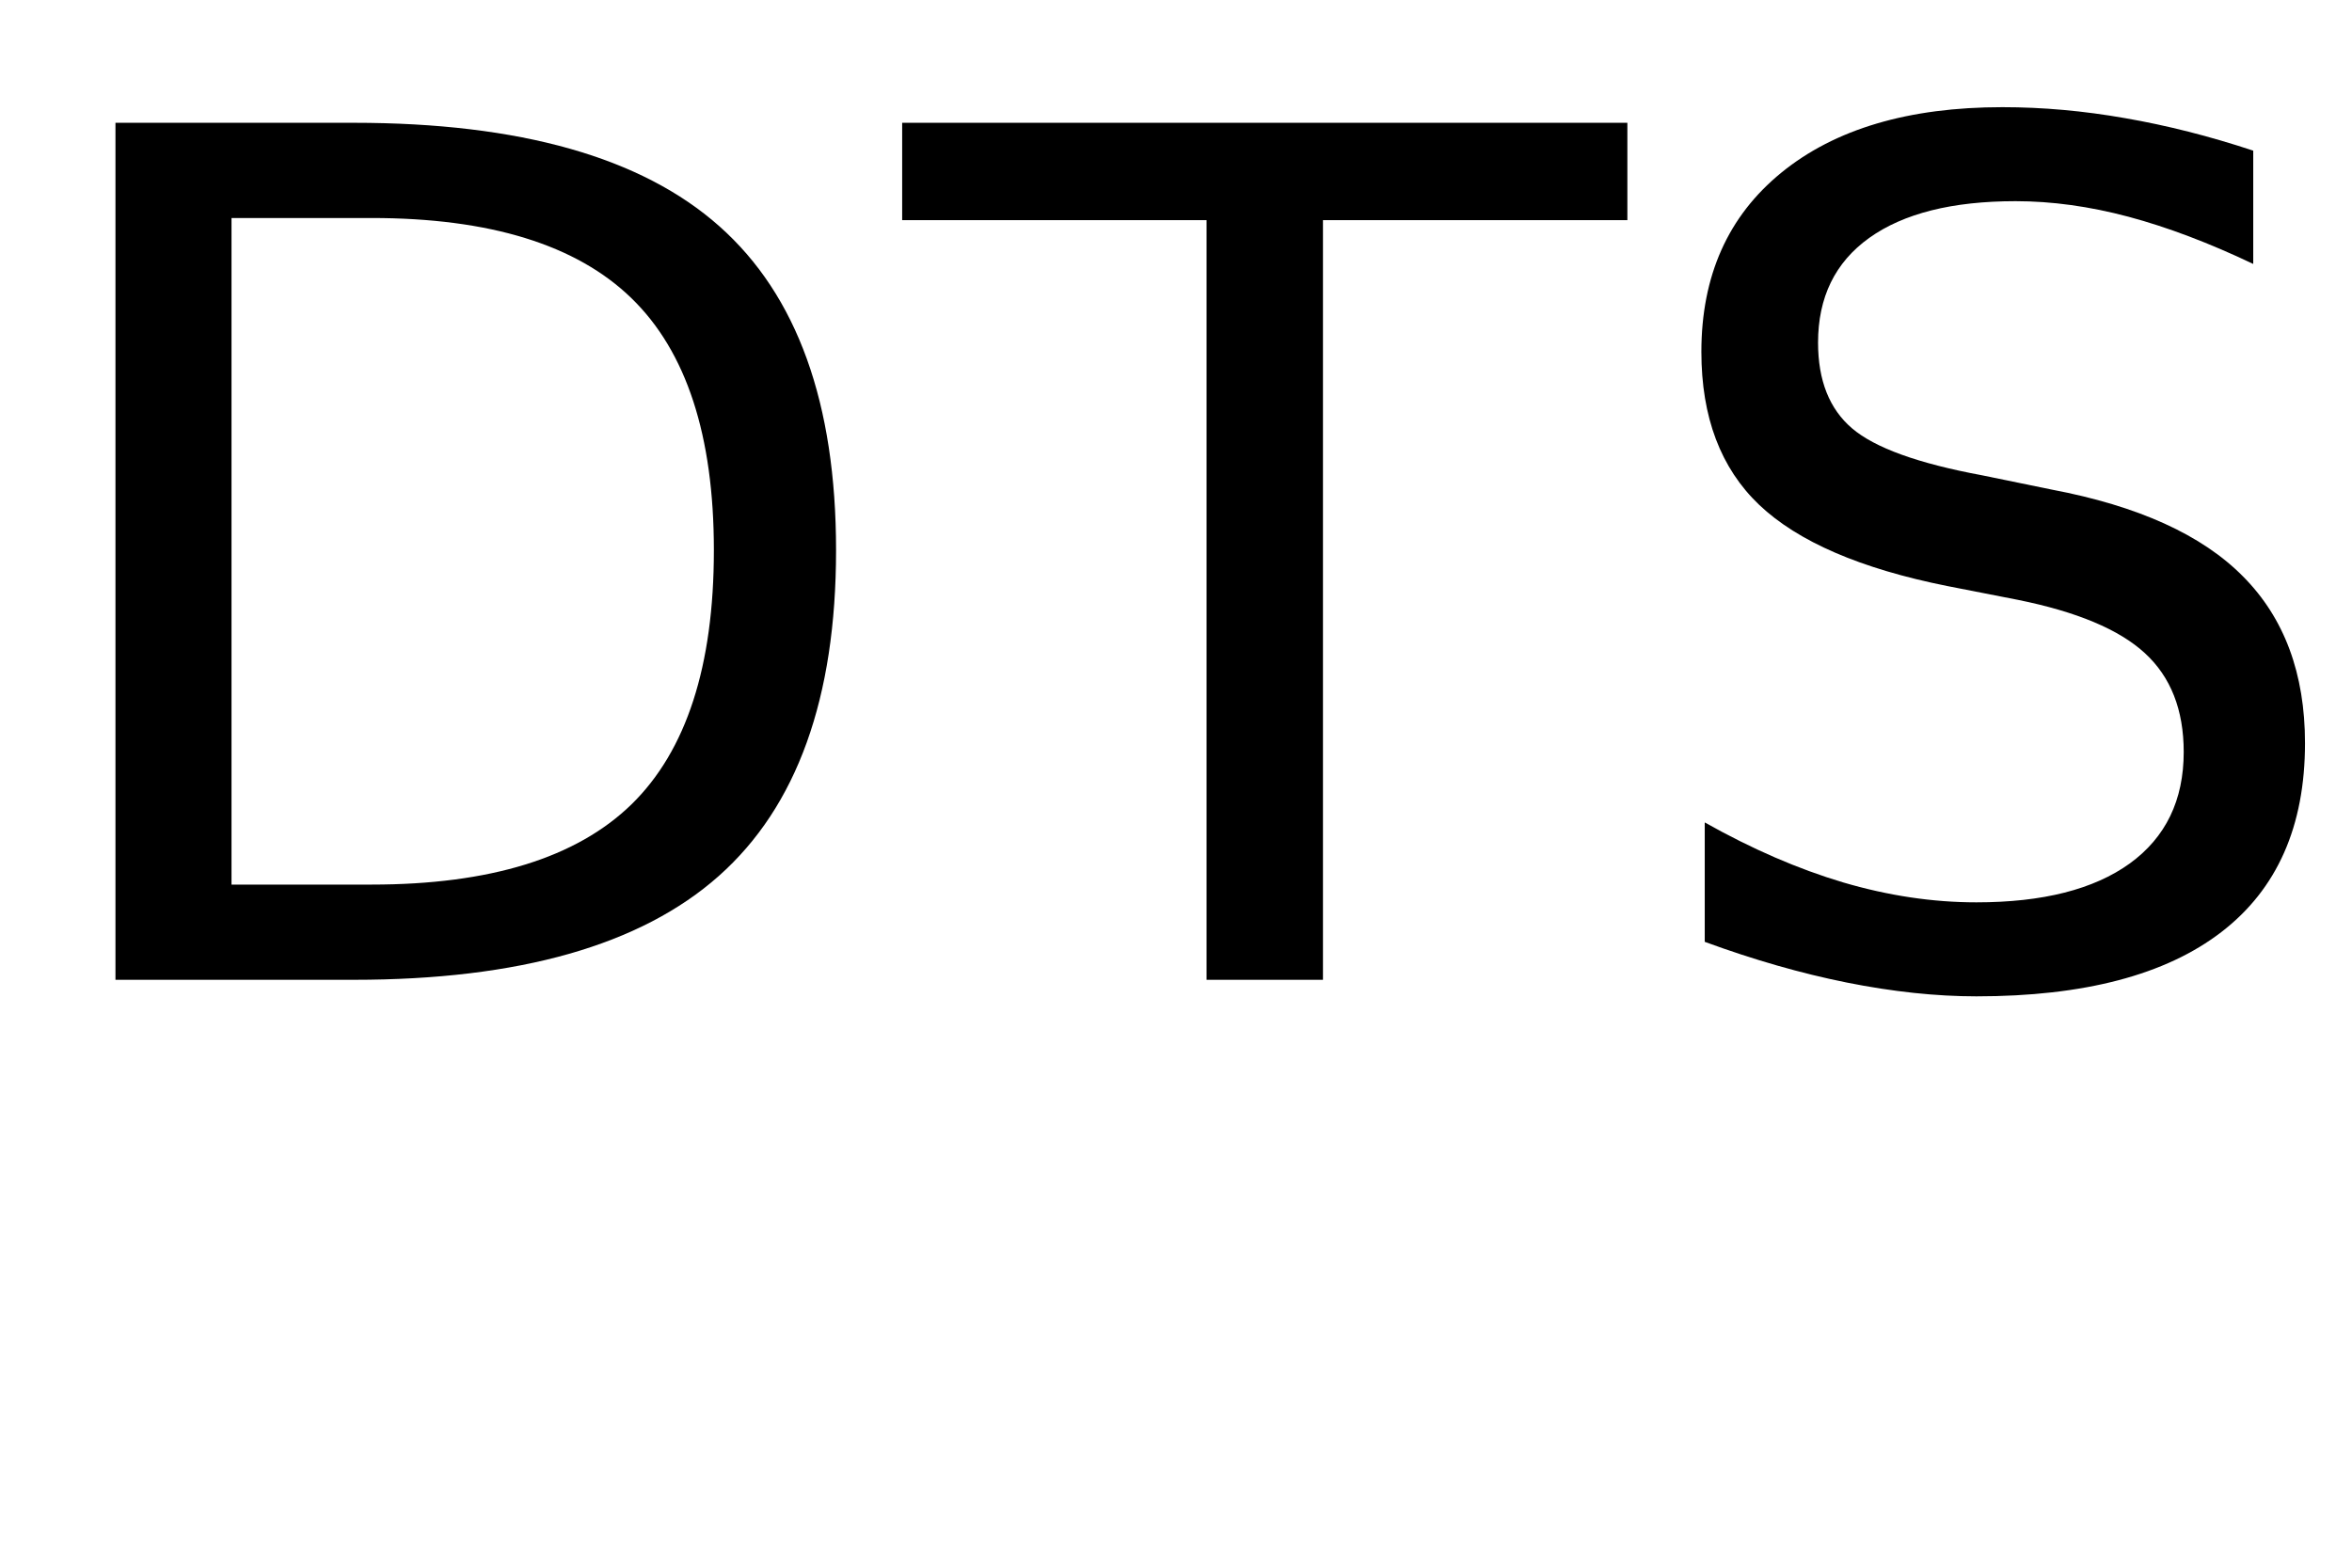
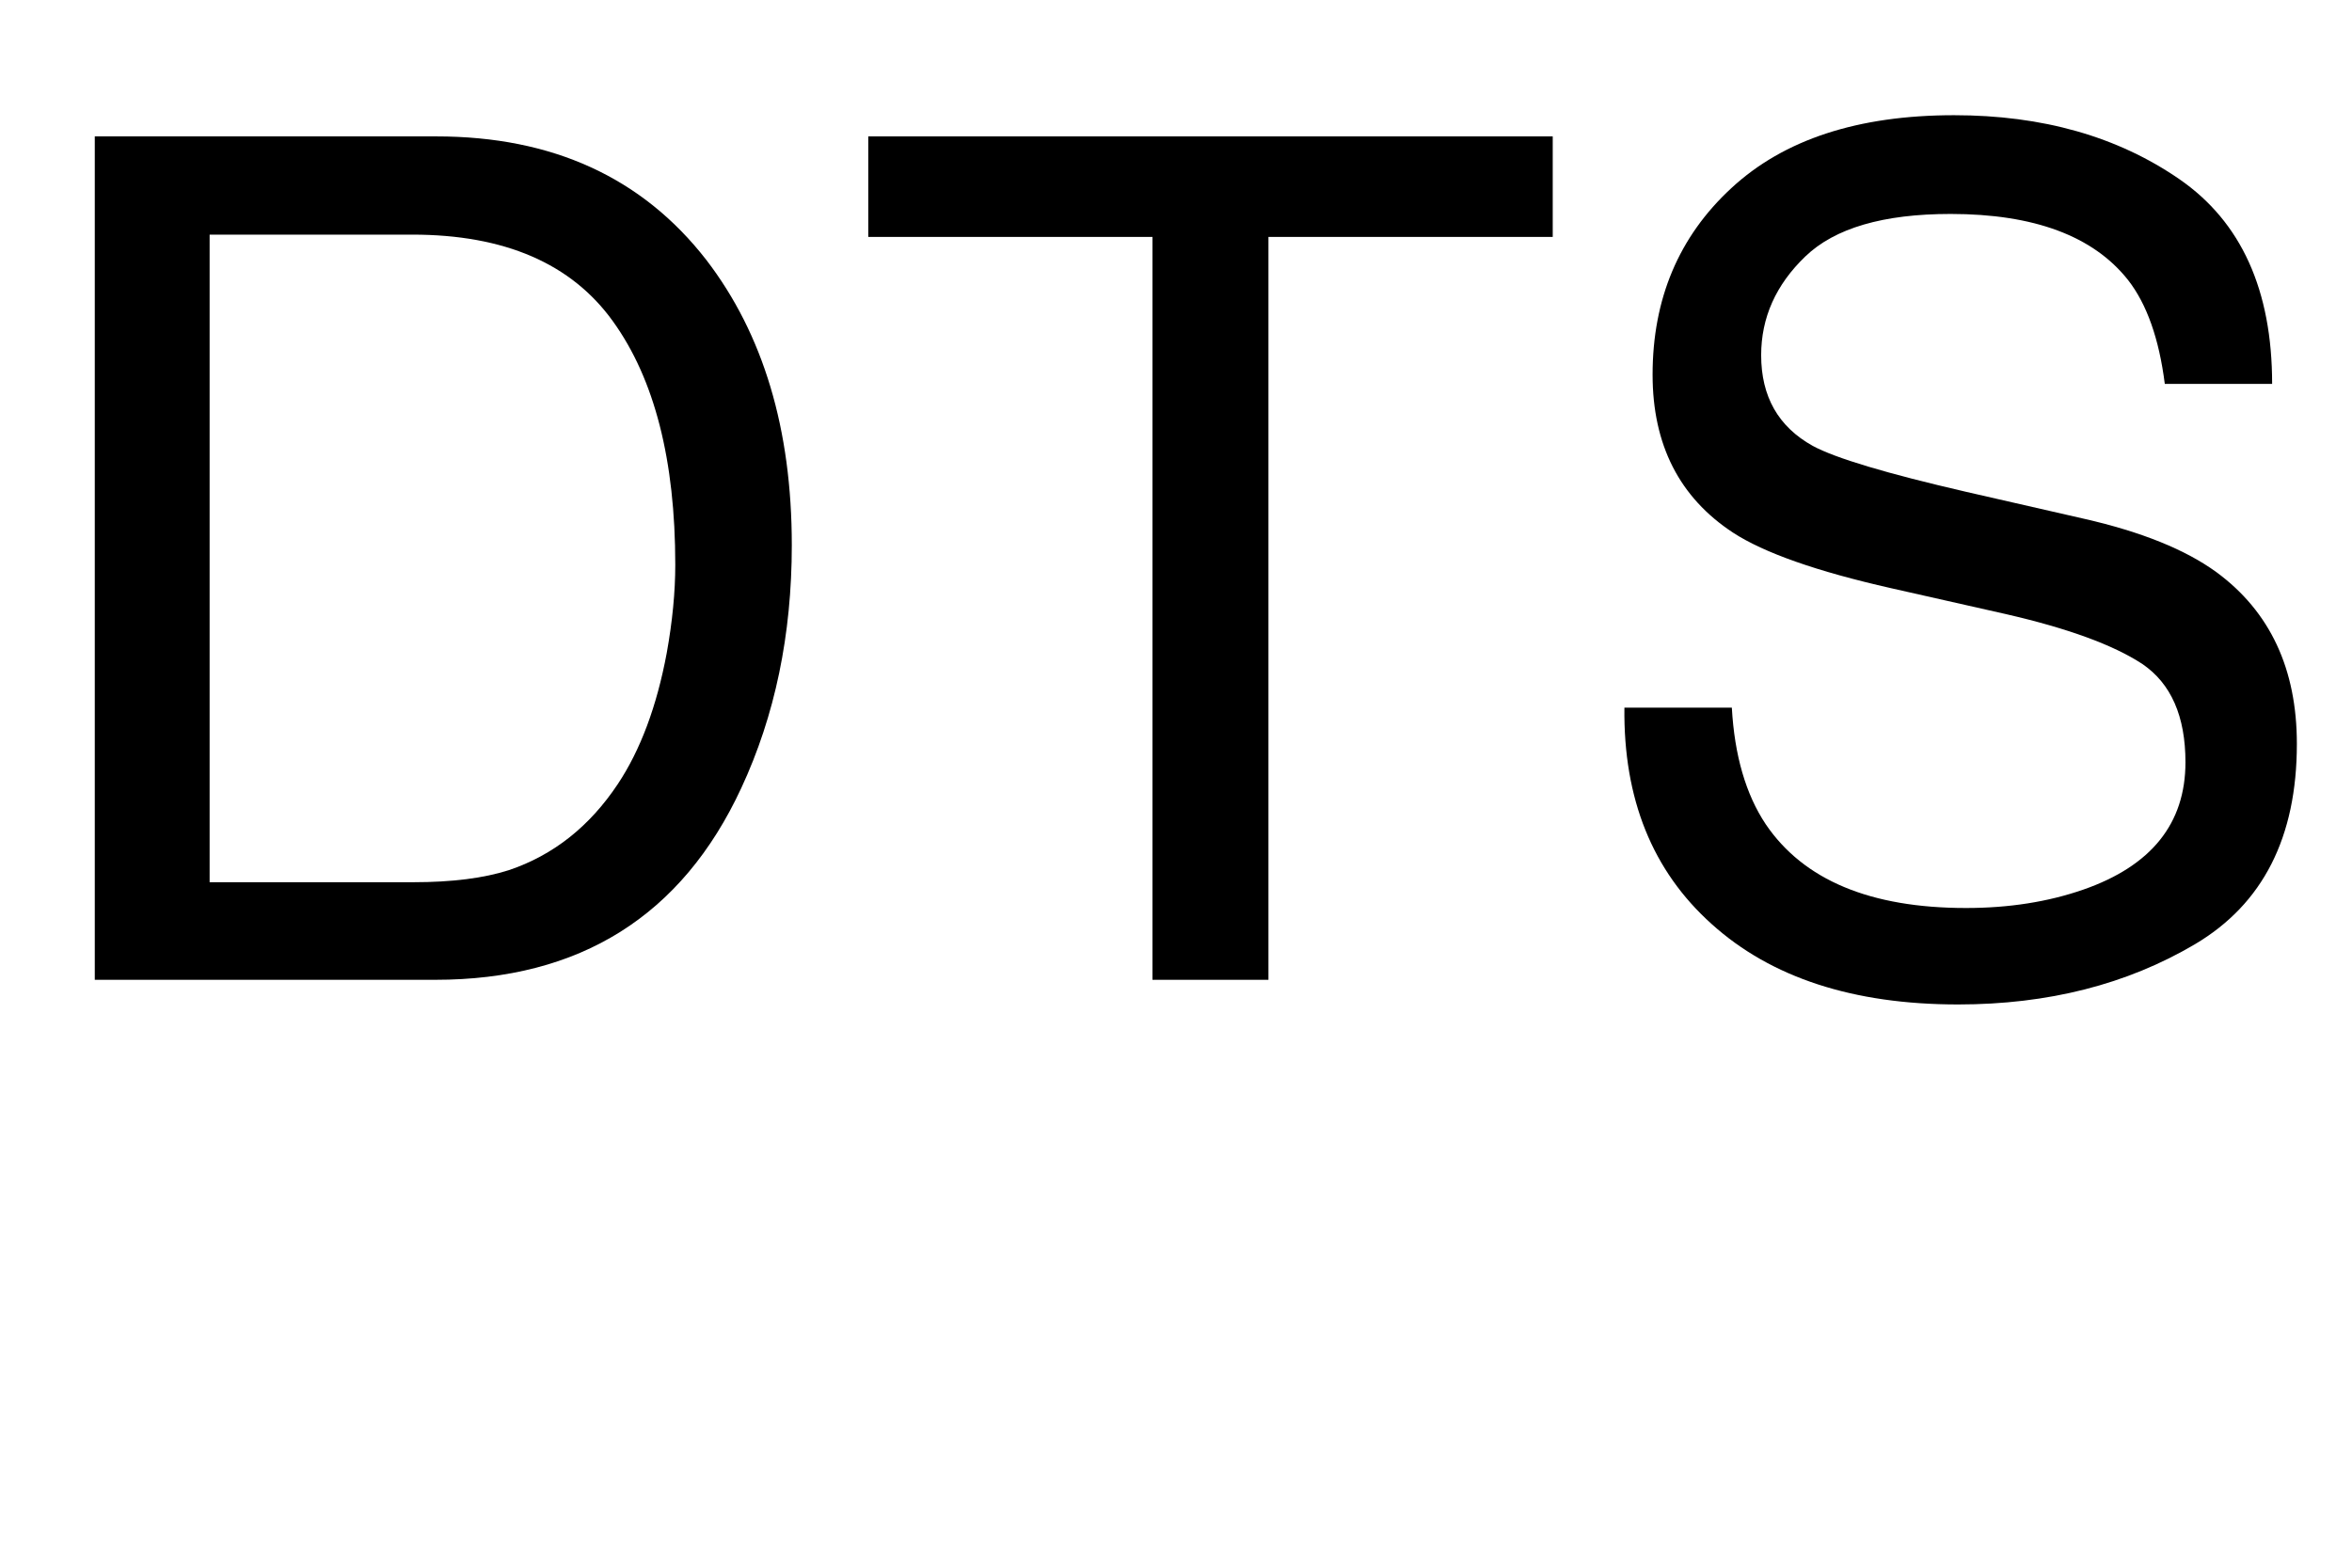
<svg xmlns="http://www.w3.org/2000/svg" xmlns:xlink="http://www.w3.org/1999/xlink" width="120" height="80" viewBox="0 0 120 80">
  <defs>
    <g>
      <g id="glyph-0-0">
-         <path d="M 11.812 -38.875 L 11.812 -4.859 L 18.953 -4.859 C 24.992 -4.859 29.414 -6.223 32.219 -8.953 C 35.02 -11.691 36.422 -16.016 36.422 -21.922 C 36.422 -27.773 35.02 -32.062 32.219 -34.781 C 29.414 -37.508 24.992 -38.875 18.953 -38.875 Z M 5.891 -43.734 L 18.047 -43.734 C 26.523 -43.734 32.742 -41.973 36.703 -38.453 C 40.672 -34.93 42.656 -29.422 42.656 -21.922 C 42.656 -14.379 40.66 -8.836 36.672 -5.297 C 32.691 -1.766 26.484 0 18.047 0 L 5.891 0 Z M 5.891 -43.734 " />
+         <path d="M 21.094 -4.98 C 23.066 -4.98 24.688 -5.188 25.957 -5.594 C 28.223 -6.355 30.078 -7.82 31.523 -9.992 C 32.676 -11.73 33.508 -13.953 34.016 -16.672 C 34.309 -18.293 34.453 -19.797 34.453 -21.18 C 34.453 -26.512 33.395 -30.656 31.273 -33.602 C 29.156 -36.551 25.742 -38.027 21.035 -38.027 L 10.695 -38.027 L 10.695 -4.98 Z M 4.836 -43.039 L 22.266 -43.039 C 28.184 -43.039 32.773 -40.938 36.035 -36.738 C 38.945 -32.949 40.398 -28.094 40.398 -22.18 C 40.398 -17.609 39.539 -13.477 37.82 -9.785 C 34.793 -3.262 29.59 0 22.207 0 L 4.836 0 Z M 4.836 -43.039 " />
      </g>
      <g id="glyph-0-1">
-         <path d="M -0.172 -43.734 L 36.828 -43.734 L 36.828 -38.766 L 21.297 -38.766 L 21.297 0 L 15.359 0 L 15.359 -38.766 L -0.172 -38.766 Z M -0.172 -43.734 " />
+         <path d="M 35.891 -43.039 L 35.891 -37.91 L 21.387 -37.91 L 21.387 0 L 15.469 0 L 15.469 -37.91 L 0.969 -37.91 L 0.969 -43.039 Z M 35.891 -43.039 " />
      </g>
      <g id="glyph-0-2">
-         <path d="M 32.109 -42.312 L 32.109 -36.531 C 29.859 -37.602 27.738 -38.406 25.75 -38.938 C 23.758 -39.469 21.836 -39.734 19.984 -39.734 C 16.754 -39.734 14.266 -39.109 12.516 -37.859 C 10.773 -36.609 9.906 -34.828 9.906 -32.516 C 9.906 -30.586 10.484 -29.129 11.641 -28.141 C 12.805 -27.148 15.008 -26.352 18.25 -25.75 L 21.828 -25.016 C 26.242 -24.18 29.5 -22.703 31.594 -20.578 C 33.695 -18.461 34.75 -15.629 34.75 -12.078 C 34.75 -7.836 33.328 -4.625 30.484 -2.438 C 27.641 -0.25 23.473 0.844 17.984 0.844 C 15.922 0.844 13.719 0.609 11.375 0.141 C 9.039 -0.328 6.625 -1.02 4.125 -1.938 L 4.125 -8.031 C 6.531 -6.676 8.883 -5.656 11.188 -4.969 C 13.5 -4.289 15.766 -3.953 17.984 -3.953 C 21.367 -3.953 23.977 -4.613 25.812 -5.938 C 27.645 -7.27 28.562 -9.164 28.562 -11.625 C 28.562 -13.781 27.898 -15.461 26.578 -16.672 C 25.266 -17.879 23.102 -18.785 20.094 -19.391 L 16.5 -20.094 C 12.082 -20.977 8.883 -22.359 6.906 -24.234 C 4.938 -26.109 3.953 -28.711 3.953 -32.047 C 3.953 -35.922 5.312 -38.969 8.031 -41.188 C 10.758 -43.414 14.52 -44.531 19.312 -44.531 C 21.363 -44.531 23.453 -44.344 25.578 -43.969 C 27.703 -43.602 29.879 -43.051 32.109 -42.312 Z M 32.109 -42.312 " />
+         <path d="M 8.379 -13.887 C 8.516 -11.445 9.094 -9.461 10.109 -7.938 C 12.043 -5.086 15.449 -3.664 20.332 -3.664 C 22.52 -3.664 24.512 -3.977 26.309 -4.602 C 29.785 -5.812 31.523 -7.977 31.523 -11.102 C 31.523 -13.445 30.789 -15.117 29.328 -16.113 C 27.844 -17.09 25.516 -17.938 22.352 -18.664 L 16.523 -19.98 C 12.715 -20.84 10.02 -21.789 8.438 -22.82 C 5.703 -24.617 4.336 -27.305 4.336 -30.879 C 4.336 -34.746 5.672 -37.922 8.352 -40.398 C 11.027 -42.879 14.812 -44.121 19.719 -44.121 C 24.23 -44.121 28.062 -43.031 31.215 -40.855 C 34.371 -38.676 35.945 -35.195 35.945 -30.41 L 30.469 -30.41 C 30.176 -32.715 29.551 -34.484 28.594 -35.711 C 26.816 -37.957 23.797 -39.082 19.539 -39.082 C 16.102 -39.082 13.633 -38.359 12.129 -36.914 C 10.625 -35.469 9.875 -33.789 9.875 -31.875 C 9.875 -29.766 10.75 -28.223 12.508 -27.246 C 13.66 -26.621 16.27 -25.84 20.332 -24.902 L 26.367 -23.523 C 29.277 -22.859 31.523 -21.953 33.105 -20.801 C 35.84 -18.789 37.207 -15.867 37.207 -12.039 C 37.207 -7.273 35.473 -3.867 32.008 -1.816 C 28.539 0.234 24.512 1.258 19.922 1.258 C 14.57 1.258 10.383 -0.109 7.352 -2.844 C 4.324 -5.559 2.844 -9.238 2.898 -13.887 Z M 8.379 -13.887 " />
      </g>
    </g>
  </defs>
  <g fill="rgb(0%, 0%, 0%)" fill-opacity="1">
    <use xlink:href="#glyph-0-0" x="0" y="50" />
-     <use xlink:href="#glyph-0-1" x="46.201" y="50" />
-     <use xlink:href="#glyph-0-2" x="82.852" y="50" />
+     <use xlink:href="#glyph-0-1" x="43.33" y="50" />
+     <use xlink:href="#glyph-0-2" x="79.98" y="50" />
  </g>
</svg>
